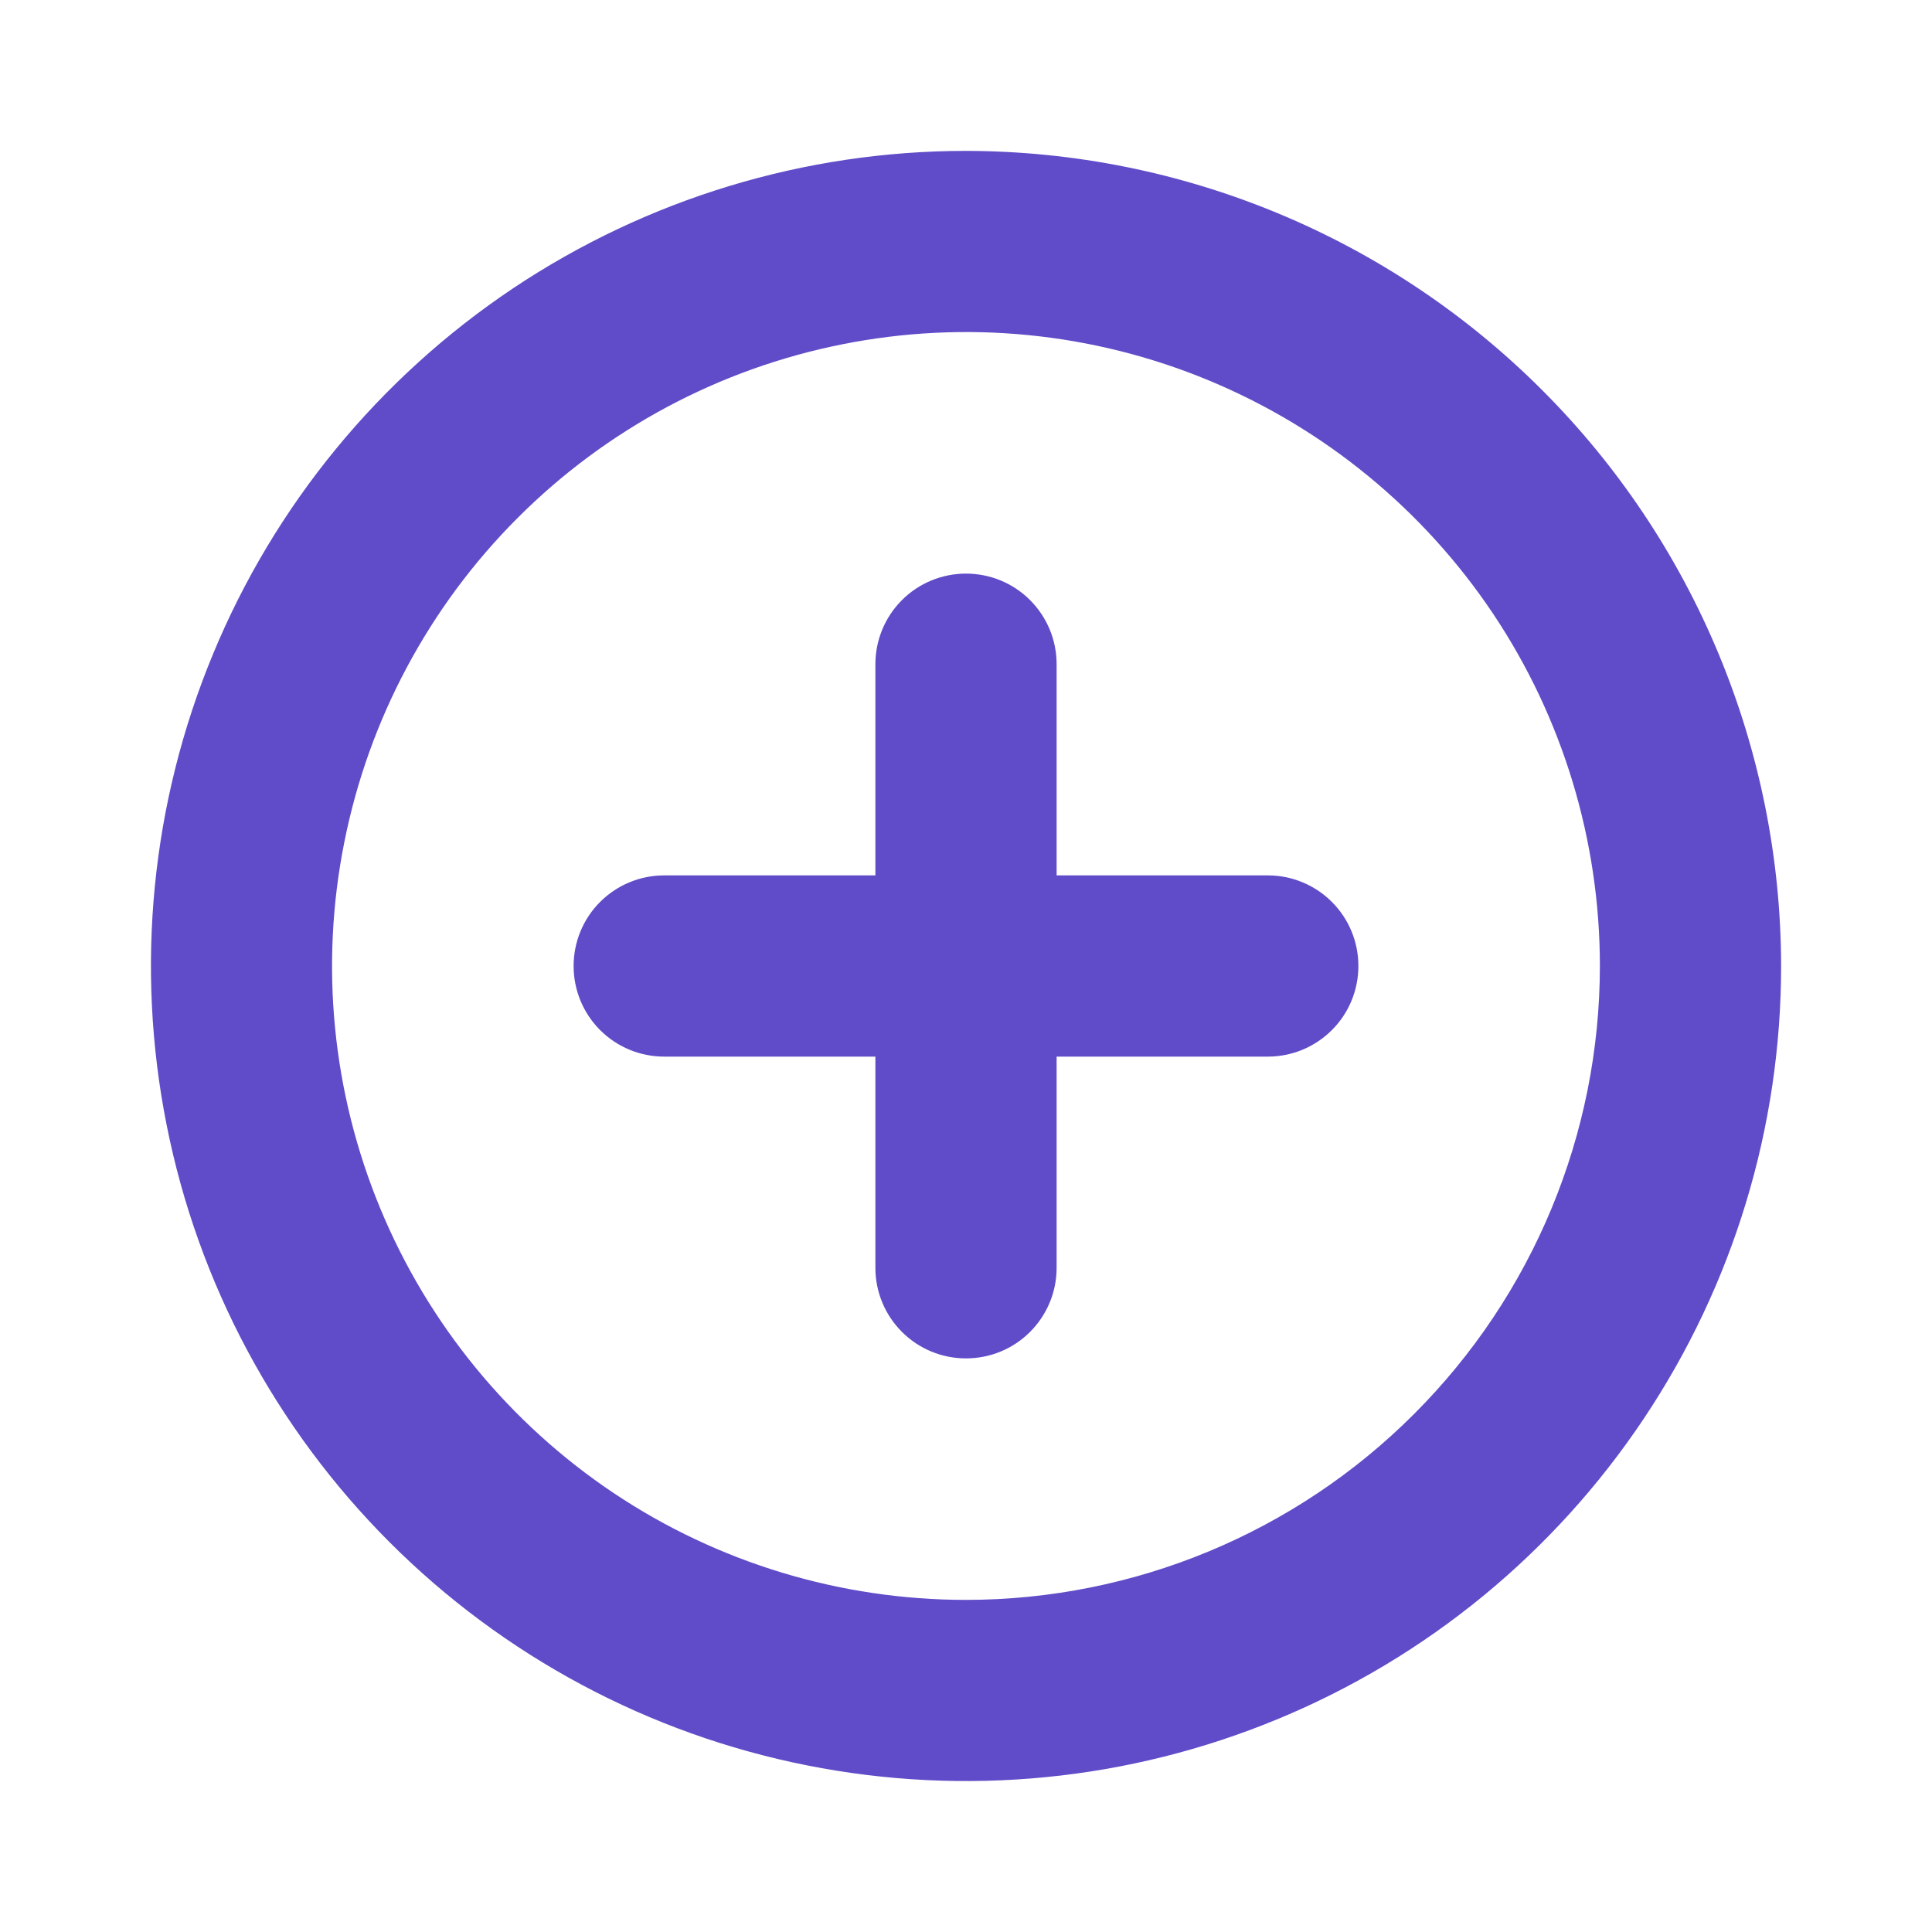
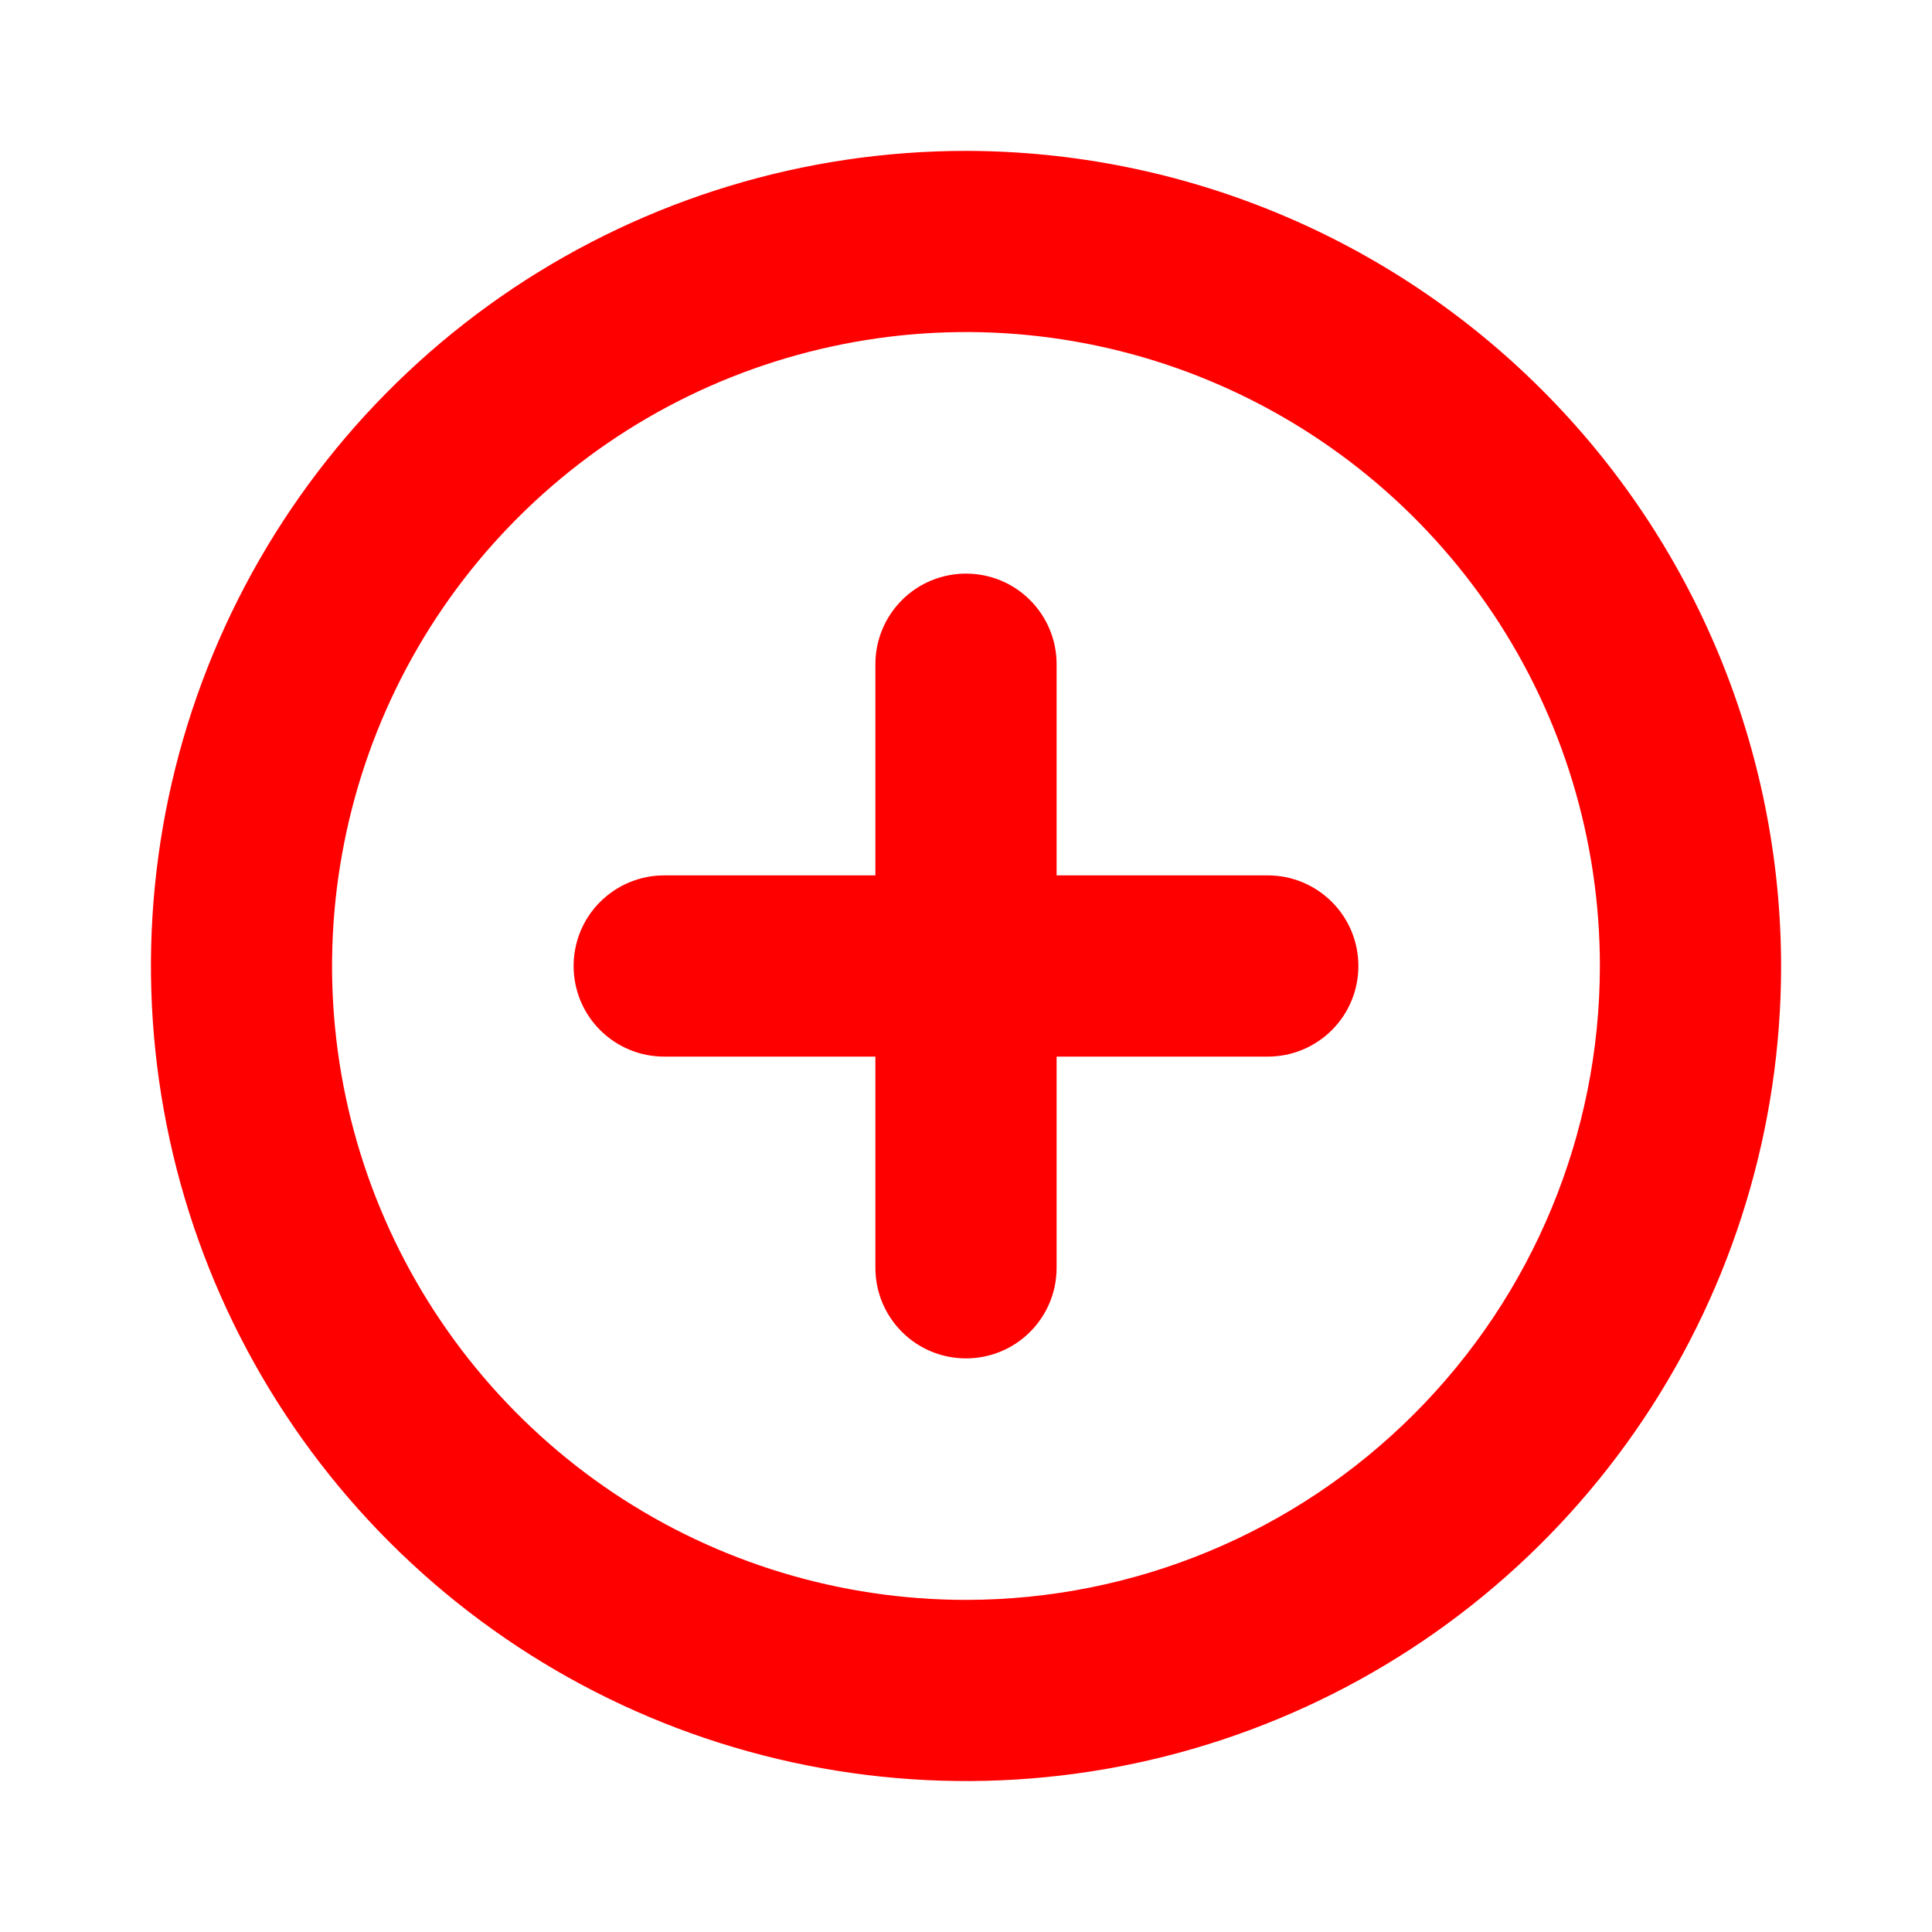
<svg xmlns="http://www.w3.org/2000/svg" width="20" height="20" viewBox="0 0 20 20" fill="none">
  <g id="PlusCircle">
-     <path id="Vector" d="M10 1.562C8.331 1.562 6.7 2.057 5.312 2.984C3.925 3.912 2.843 5.229 2.205 6.771C1.566 8.313 1.399 10.009 1.725 11.646C2.05 13.283 2.854 14.786 4.034 15.966C5.214 17.146 6.717 17.95 8.354 18.275C9.991 18.601 11.687 18.434 13.229 17.795C14.771 17.157 16.088 16.075 17.015 14.688C17.943 13.3 18.438 11.669 18.438 10C18.435 7.763 17.545 5.618 15.963 4.037C14.382 2.455 12.237 1.565 10 1.562ZM10 16.562C8.702 16.562 7.433 16.178 6.354 15.457C5.275 14.735 4.434 13.71 3.937 12.511C3.44 11.312 3.31 9.993 3.564 8.72C3.817 7.447 4.442 6.277 5.36 5.36C6.277 4.442 7.447 3.817 8.72 3.564C9.993 3.31 11.312 3.44 12.511 3.937C13.71 4.434 14.735 5.275 15.457 6.354C16.178 7.433 16.562 8.702 16.562 10C16.561 11.74 15.869 13.408 14.638 14.638C13.408 15.869 11.74 16.561 10 16.562ZM14.062 10C14.062 10.249 13.964 10.487 13.788 10.663C13.612 10.839 13.374 10.938 13.125 10.938H10.938V13.125C10.938 13.374 10.839 13.612 10.663 13.788C10.487 13.964 10.249 14.062 10 14.062C9.751 14.062 9.513 13.964 9.337 13.788C9.161 13.612 9.062 13.374 9.062 13.125V10.938H6.875C6.626 10.938 6.388 10.839 6.212 10.663C6.036 10.487 5.938 10.249 5.938 10C5.938 9.751 6.036 9.513 6.212 9.337C6.388 9.161 6.626 9.062 6.875 9.062H9.062V6.875C9.062 6.626 9.161 6.388 9.337 6.212C9.513 6.036 9.751 5.938 10 5.938C10.249 5.938 10.487 6.036 10.663 6.212C10.839 6.388 10.938 6.626 10.938 6.875V9.062H13.125C13.374 9.062 13.612 9.161 13.788 9.337C13.964 9.513 14.062 9.751 14.062 10Z" fill="#604CC8" />
+     <path id="Vector" d="M10 1.562C8.331 1.562 6.7 2.057 5.312 2.984C3.925 3.912 2.843 5.229 2.205 6.771C1.566 8.313 1.399 10.009 1.725 11.646C2.05 13.283 2.854 14.786 4.034 15.966C5.214 17.146 6.717 17.95 8.354 18.275C9.991 18.601 11.687 18.434 13.229 17.795C14.771 17.157 16.088 16.075 17.015 14.688C17.943 13.3 18.438 11.669 18.438 10C18.435 7.763 17.545 5.618 15.963 4.037C14.382 2.455 12.237 1.565 10 1.562ZM10 16.562C8.702 16.562 7.433 16.178 6.354 15.457C5.275 14.735 4.434 13.71 3.937 12.511C3.44 11.312 3.31 9.993 3.564 8.72C3.817 7.447 4.442 6.277 5.36 5.36C6.277 4.442 7.447 3.817 8.72 3.564C9.993 3.31 11.312 3.44 12.511 3.937C13.71 4.434 14.735 5.275 15.457 6.354C16.178 7.433 16.562 8.702 16.562 10C16.561 11.74 15.869 13.408 14.638 14.638C13.408 15.869 11.74 16.561 10 16.562ZM14.062 10C14.062 10.249 13.964 10.487 13.788 10.663C13.612 10.839 13.374 10.938 13.125 10.938H10.938V13.125C10.938 13.374 10.839 13.612 10.663 13.788C10.487 13.964 10.249 14.062 10 14.062C9.751 14.062 9.513 13.964 9.337 13.788C9.161 13.612 9.062 13.374 9.062 13.125V10.938H6.875C6.626 10.938 6.388 10.839 6.212 10.663C6.036 10.487 5.938 10.249 5.938 10C5.938 9.751 6.036 9.513 6.212 9.337C6.388 9.161 6.626 9.062 6.875 9.062H9.062V6.875C9.062 6.626 9.161 6.388 9.337 6.212C9.513 6.036 9.751 5.938 10 5.938C10.249 5.938 10.487 6.036 10.663 6.212C10.839 6.388 10.938 6.626 10.938 6.875V9.062H13.125C13.374 9.062 13.612 9.161 13.788 9.337C13.964 9.513 14.062 9.751 14.062 10Z" fill="red" />
  </g>
</svg>
